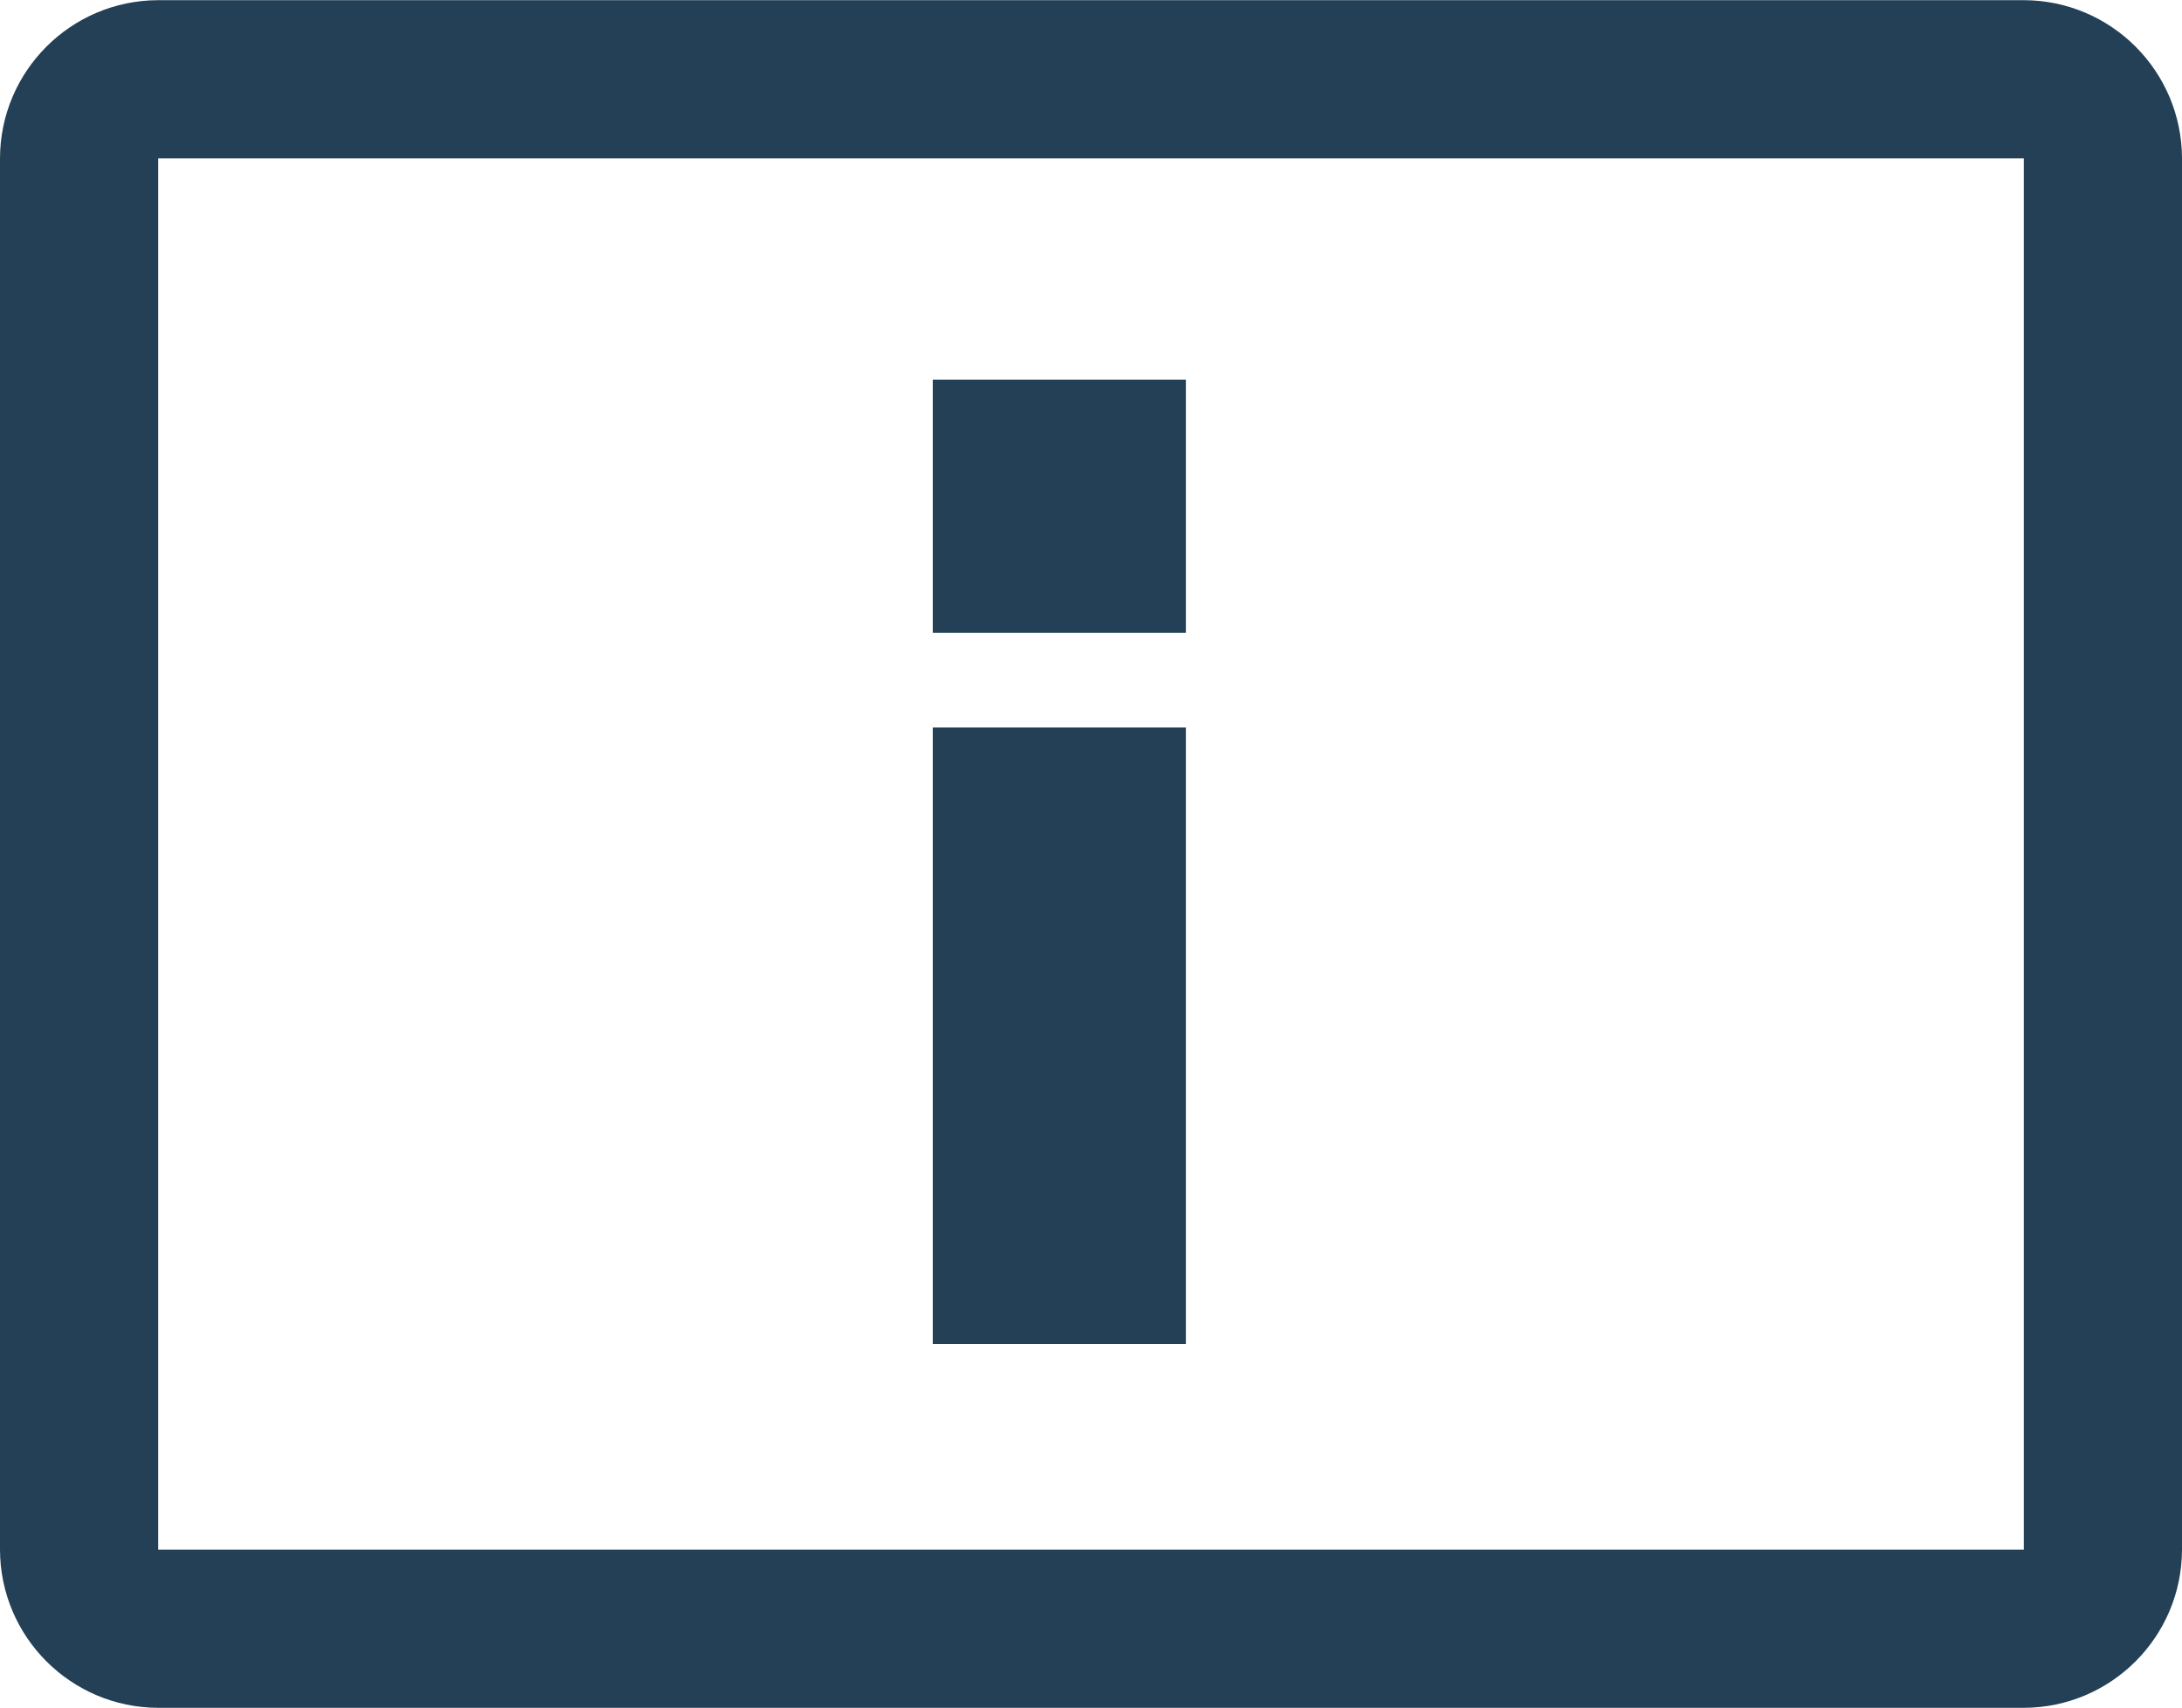
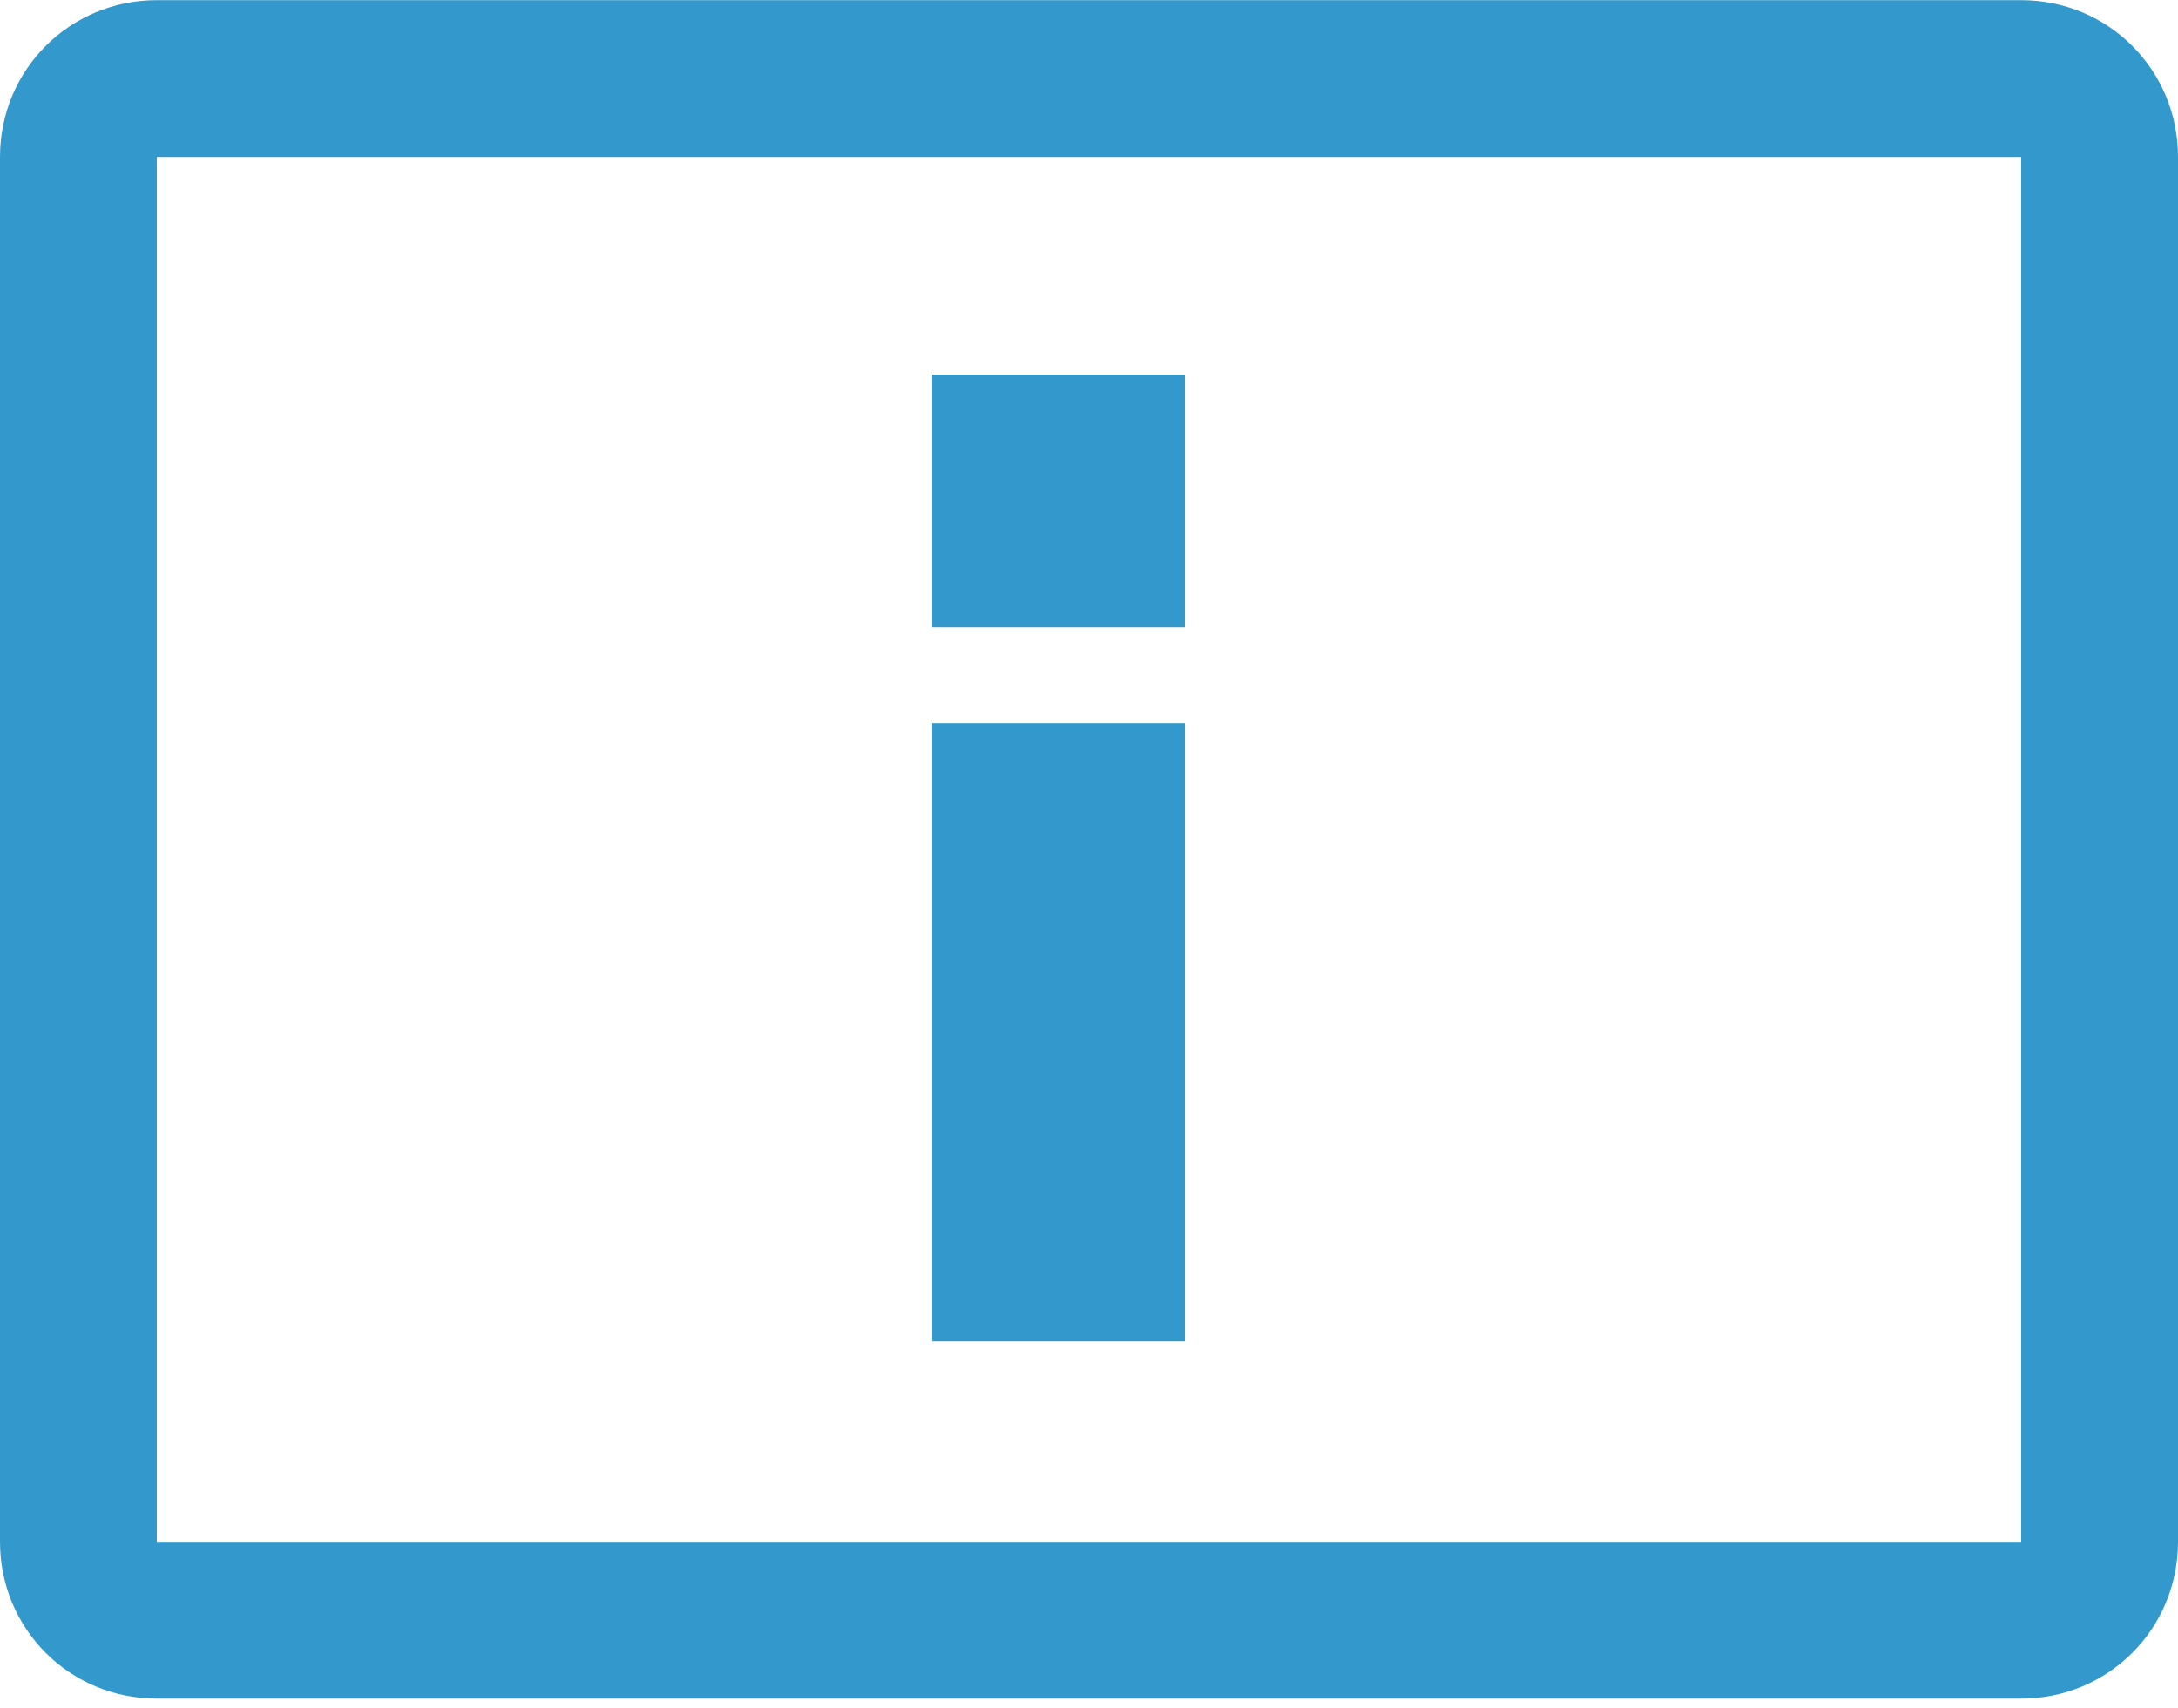
- <svg xmlns="http://www.w3.org/2000/svg" viewBox="-9320 -22965 25 19.564">
-   <defs>
-     <style>.a{fill:#234056;}</style>
-   </defs>
+ <svg xmlns="http://www.w3.org/2000/svg" version="1.1" id="Layer_1" x="0px" y="0px" viewBox="0 0 25 19.6" style="enable-background:new 0 0 25 19.6;" xml:space="preserve">
+   <style type="text/css">
+ 	.st0{fill:#3399CC;}
+ </style>
  <g transform="translate(-9320 -22964.999)">
-     <path class="a" d="M418.188,24.812V40.754H396.812V24.812h21.377m0-1.812H396.812A1.817,1.817,0,0,0,395,24.812V40.754a1.817,1.817,0,0,0,1.812,1.812h21.377A1.817,1.817,0,0,0,420,40.754V24.812A1.817,1.817,0,0,0,418.188,23Z" transform="translate(-395 -23)" />
-     <path class="a" d="M456.9,47H454v2.9h2.9Z" transform="translate(-443.312 -42.652)" />
-     <path class="a" d="M456.9,69H454v7.065h2.9Z" transform="translate(-443.312 -60.667)" />
+     <path class="st0" d="M9343.2,22966.8v15.9h-21.4v-15.9H9343.2 M9343.2,22965h-21.4c-1,0-1.8,0.8-1.8,1.8v15.9c0,1,0.8,1.8,1.8,1.8   h21.4c1,0,1.8-0.8,1.8-1.8v-15.9C9345,22965.8,9344.2,22965,9343.2,22965L9343.2,22965z" />
+     <path class="st0" d="M9333.6,22969.3h-2.9v2.9h2.9V22969.3z" />
+     <path class="st0" d="M9333.6,22973.3h-2.9v7.1h2.9V22973.3z" />
  </g>
</svg>
